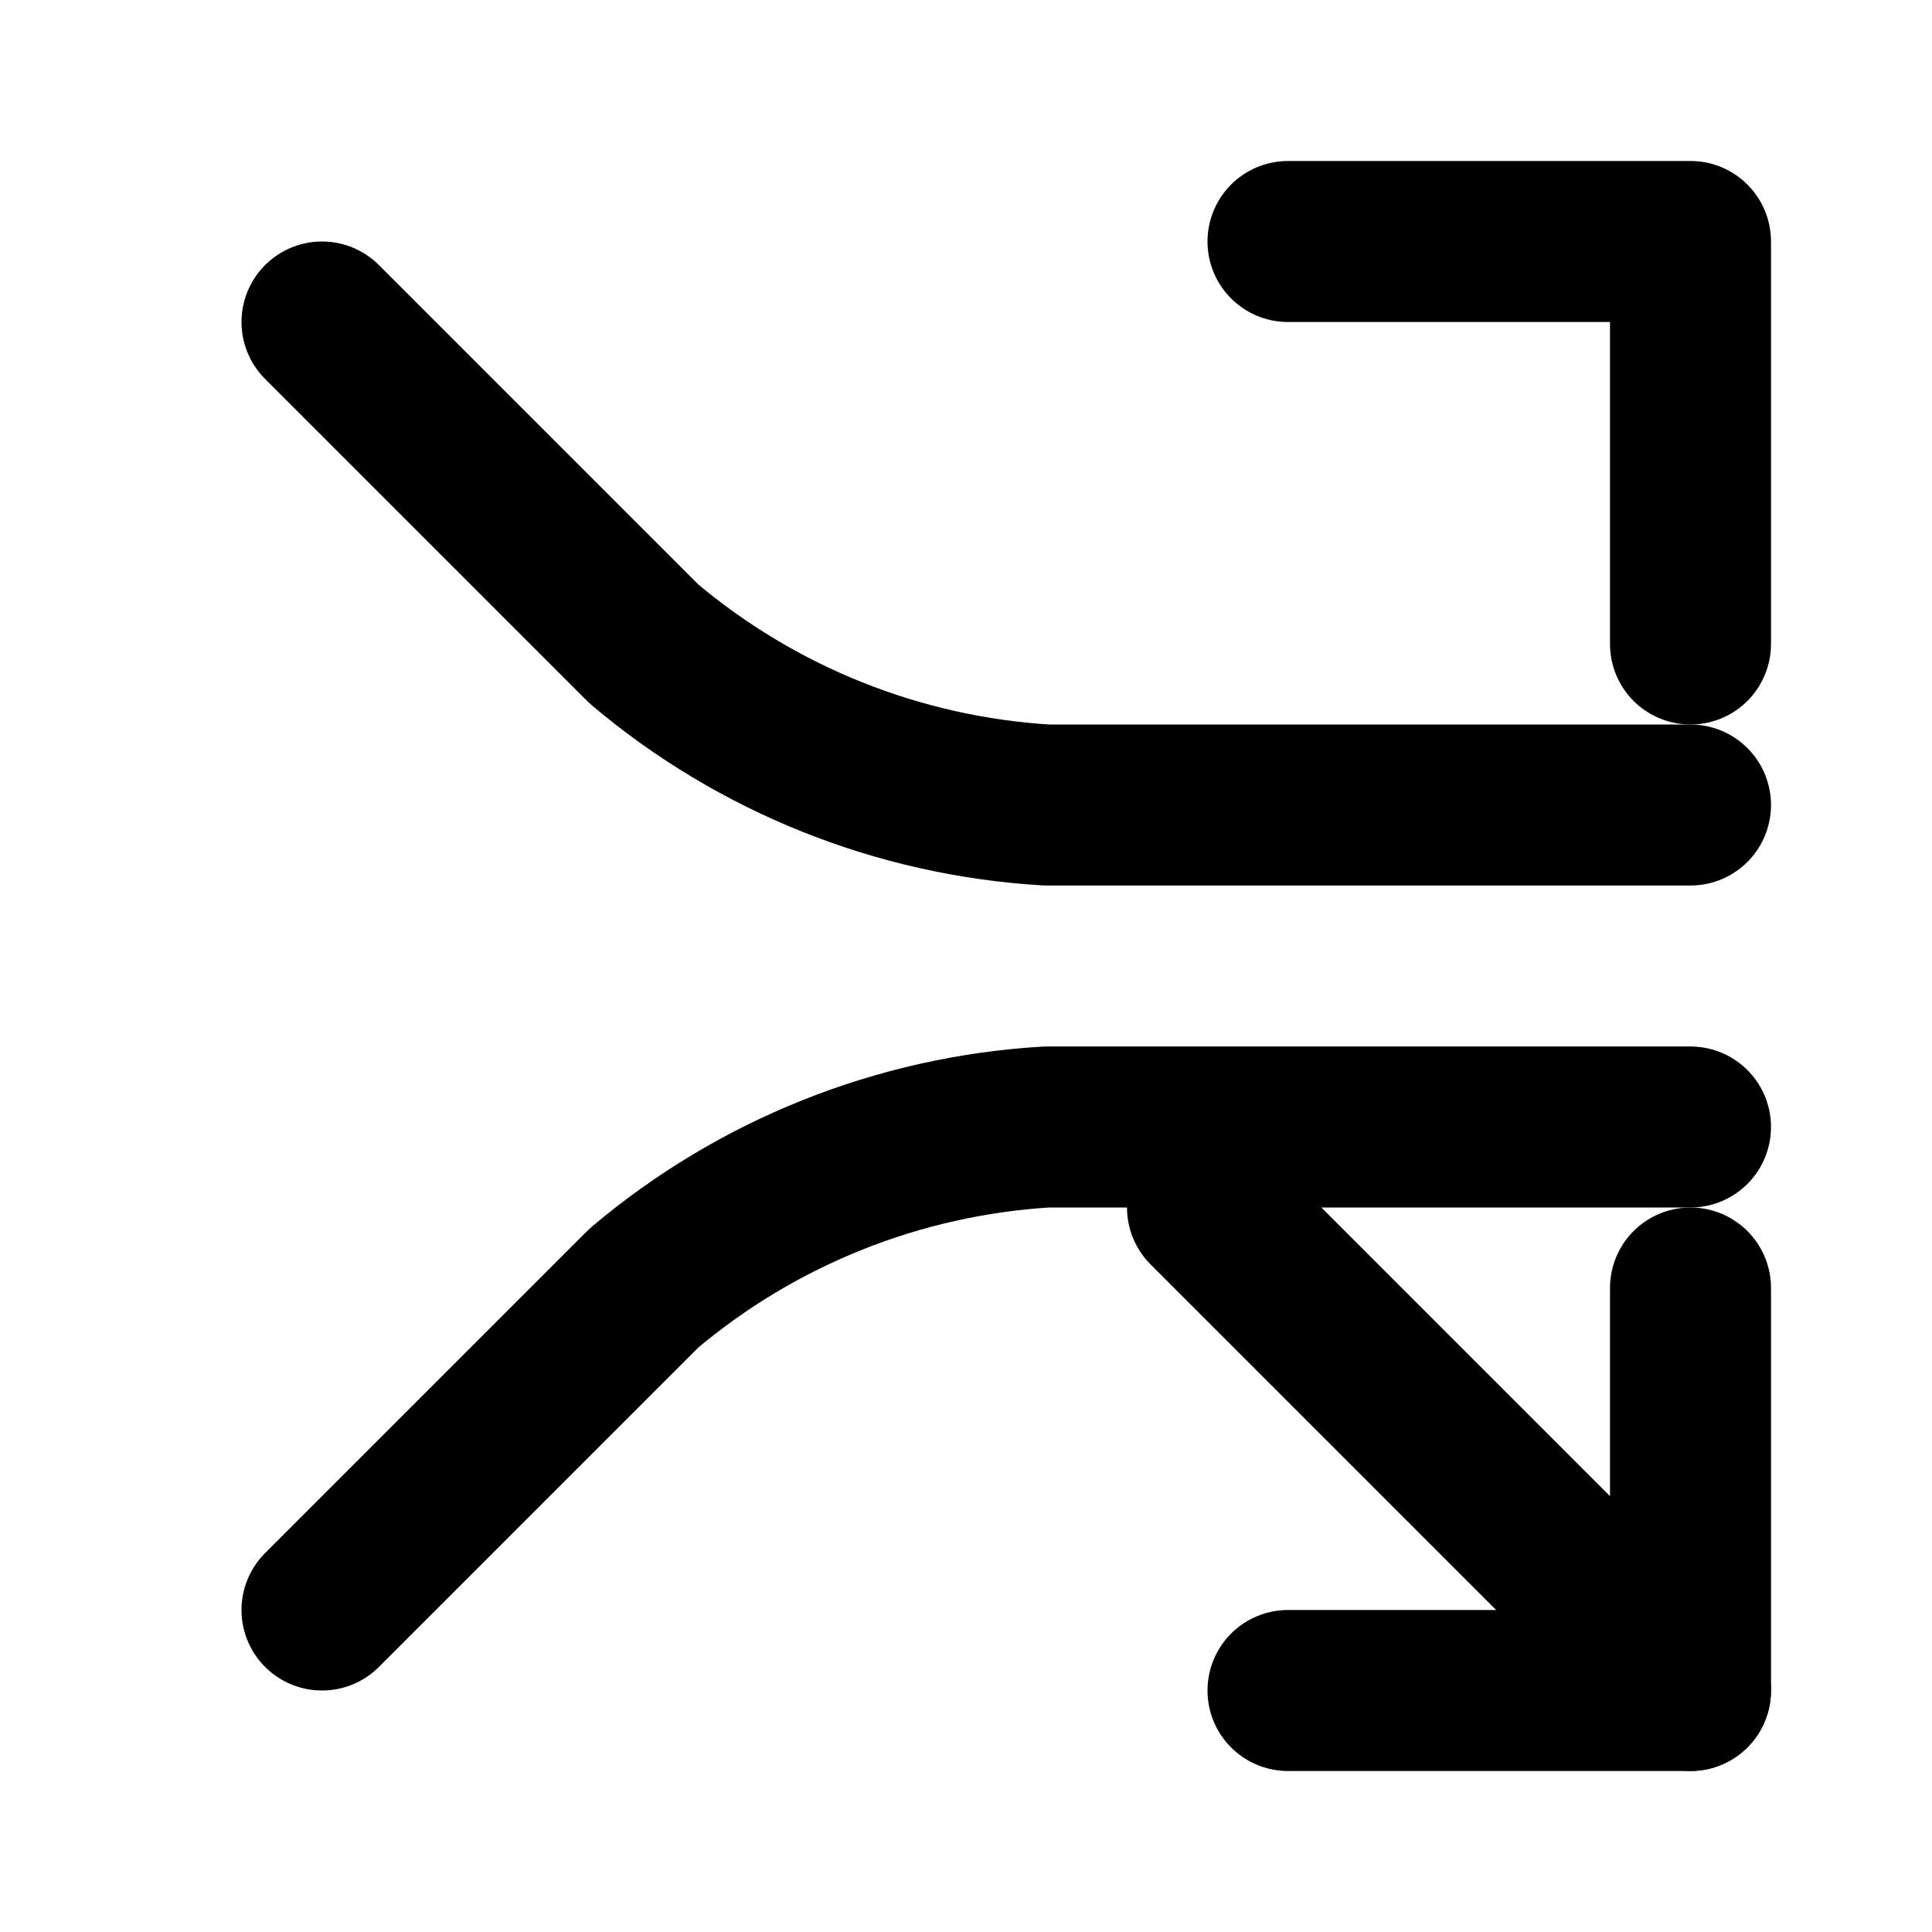
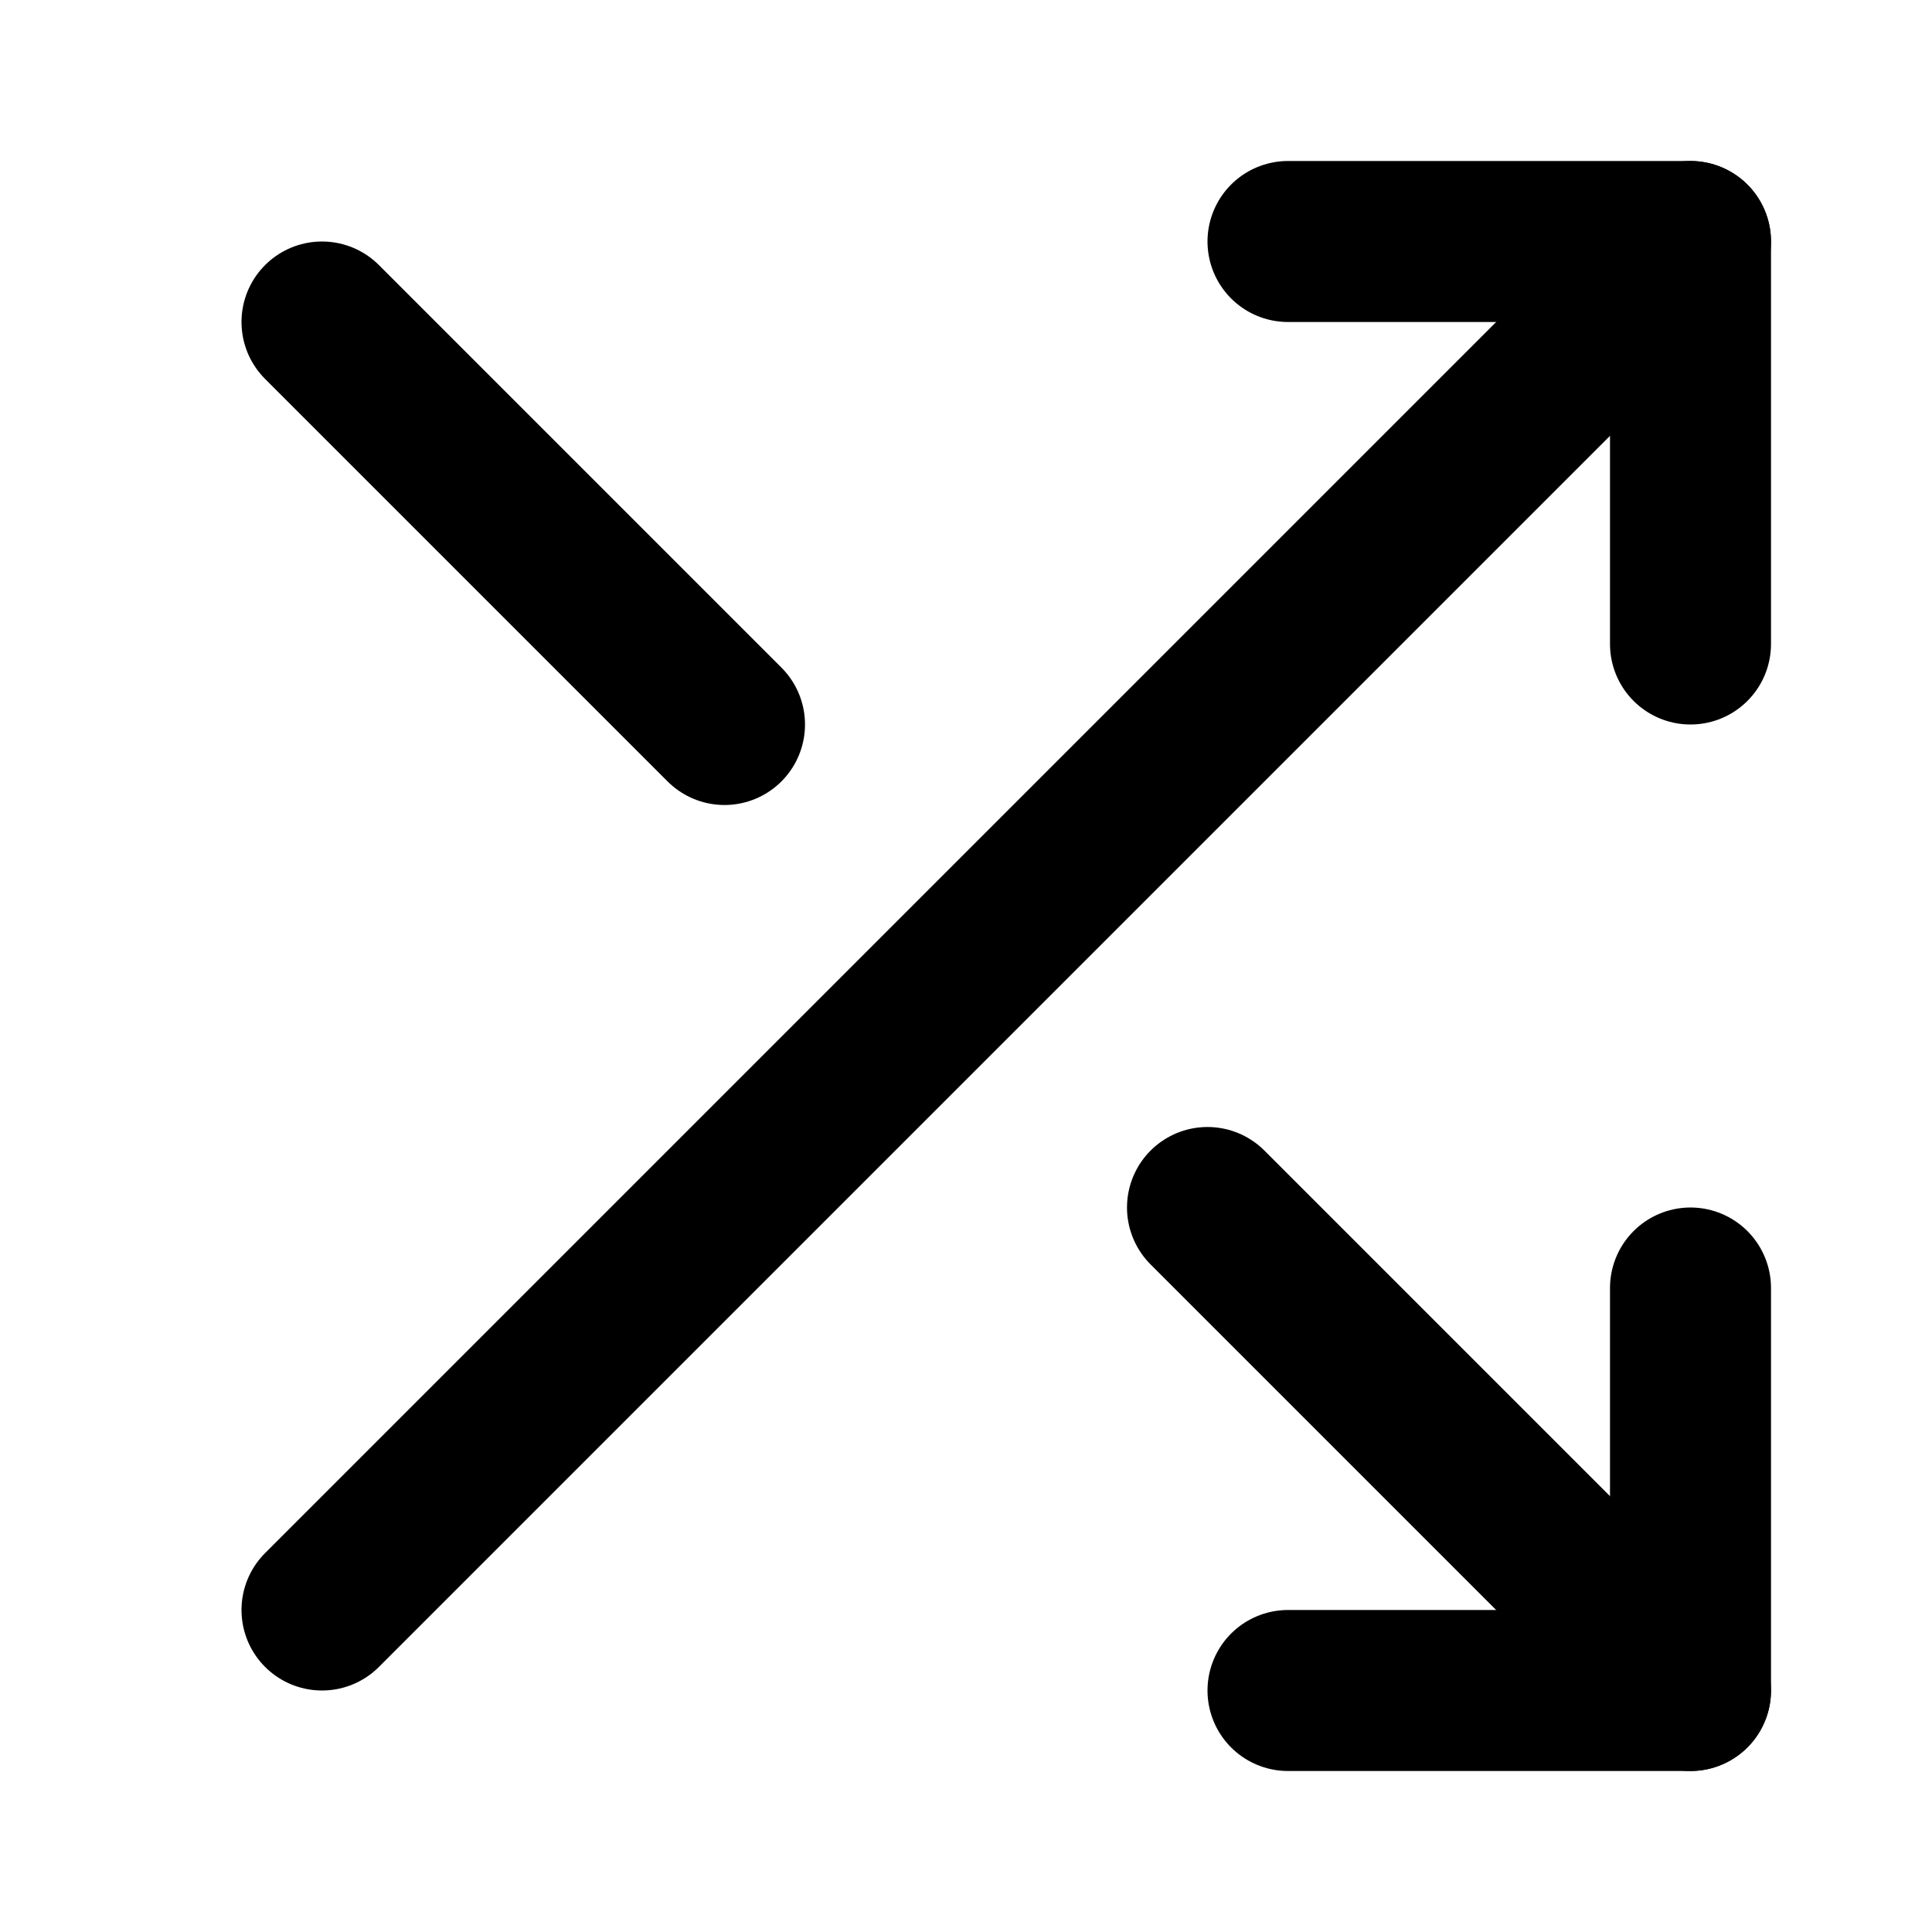
<svg xmlns="http://www.w3.org/2000/svg" height="24px" viewBox="0 0 24 24" width="24px" fill="none" stroke="currentColor" stroke-width="2" stroke-linecap="round" stroke-linejoin="round">
-   <path d="M16 3h5v5" />
-   <path d="M4 20l4-4a8.55 8.55 0 0 1 5-2h8" />
-   <path d="M21 16v5h-5" />
-   <path d="M15 15l6 6" />
-   <path d="M4 4l4 4a8.55 8.55 0 0 0 5 2h8" />
+   <polyline points="16 3 21 3 21 8" />
+   <line x1="4" y1="20" x2="21" y2="3" />
+   <polyline points="21 16 21 21 16 21" />
+   <line x1="15" y1="15" x2="21" y2="21" />
+   <line x1="4" y1="4" x2="9" y2="9" />
</svg>
